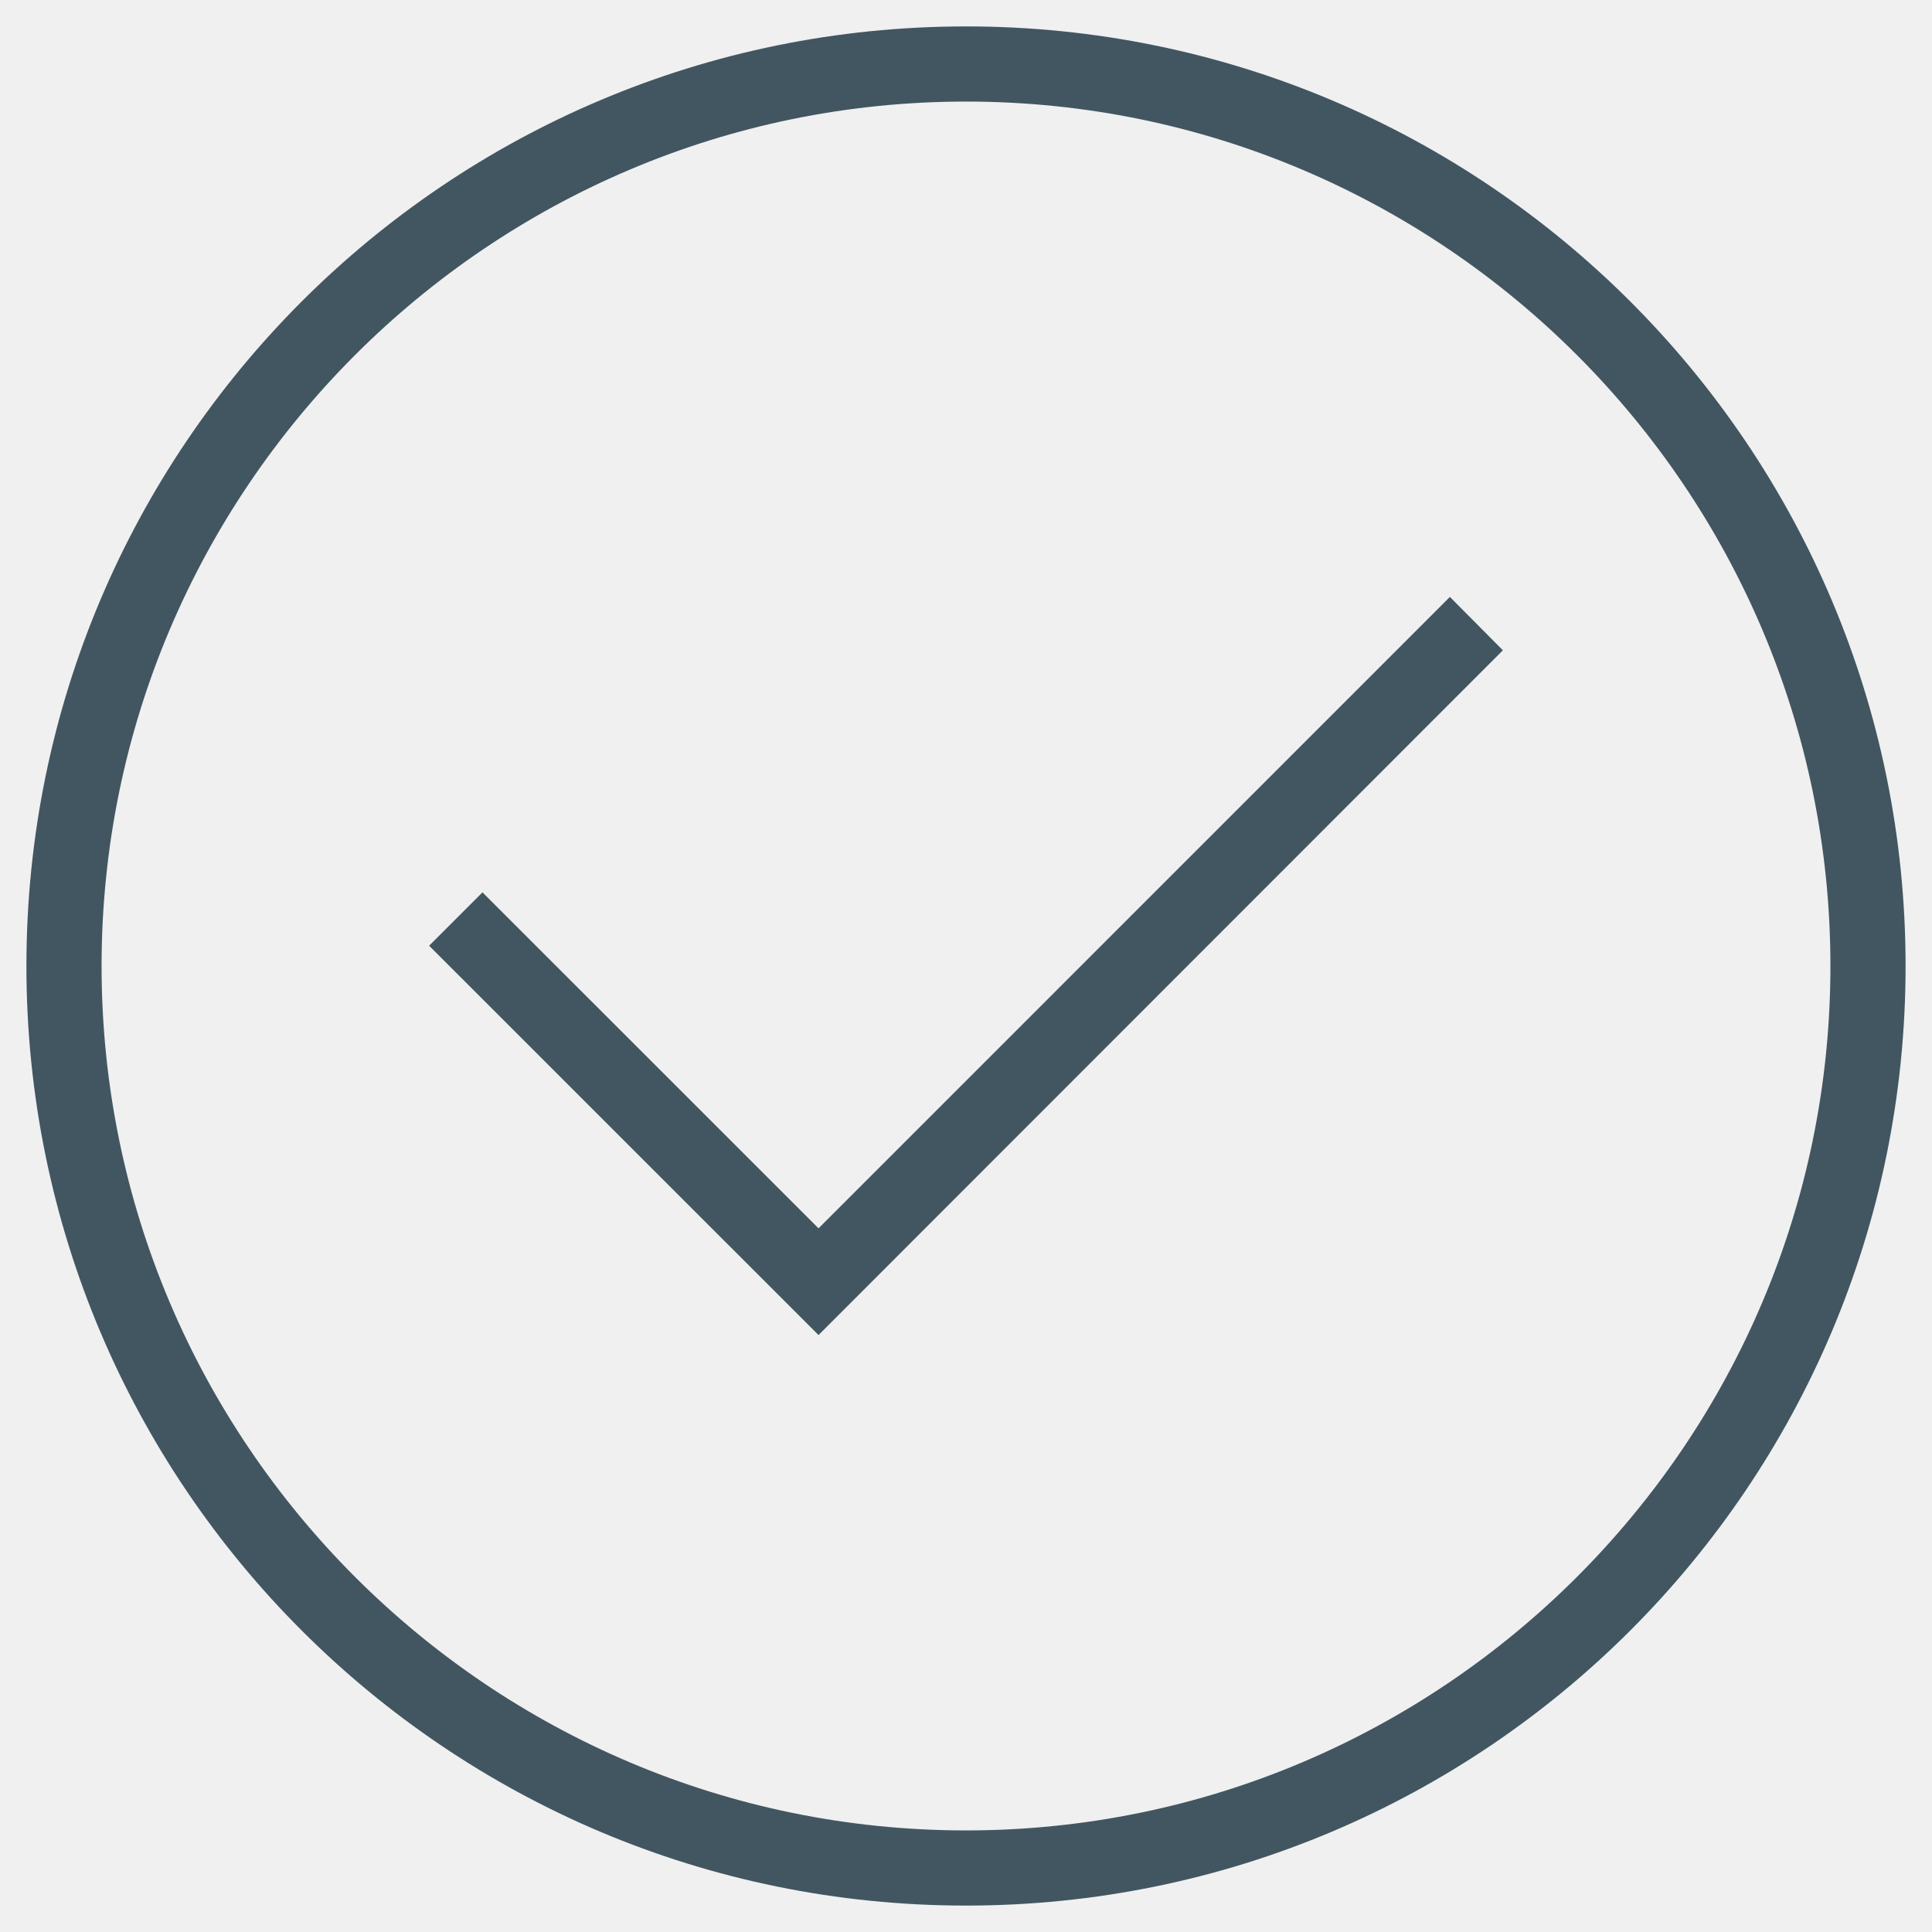
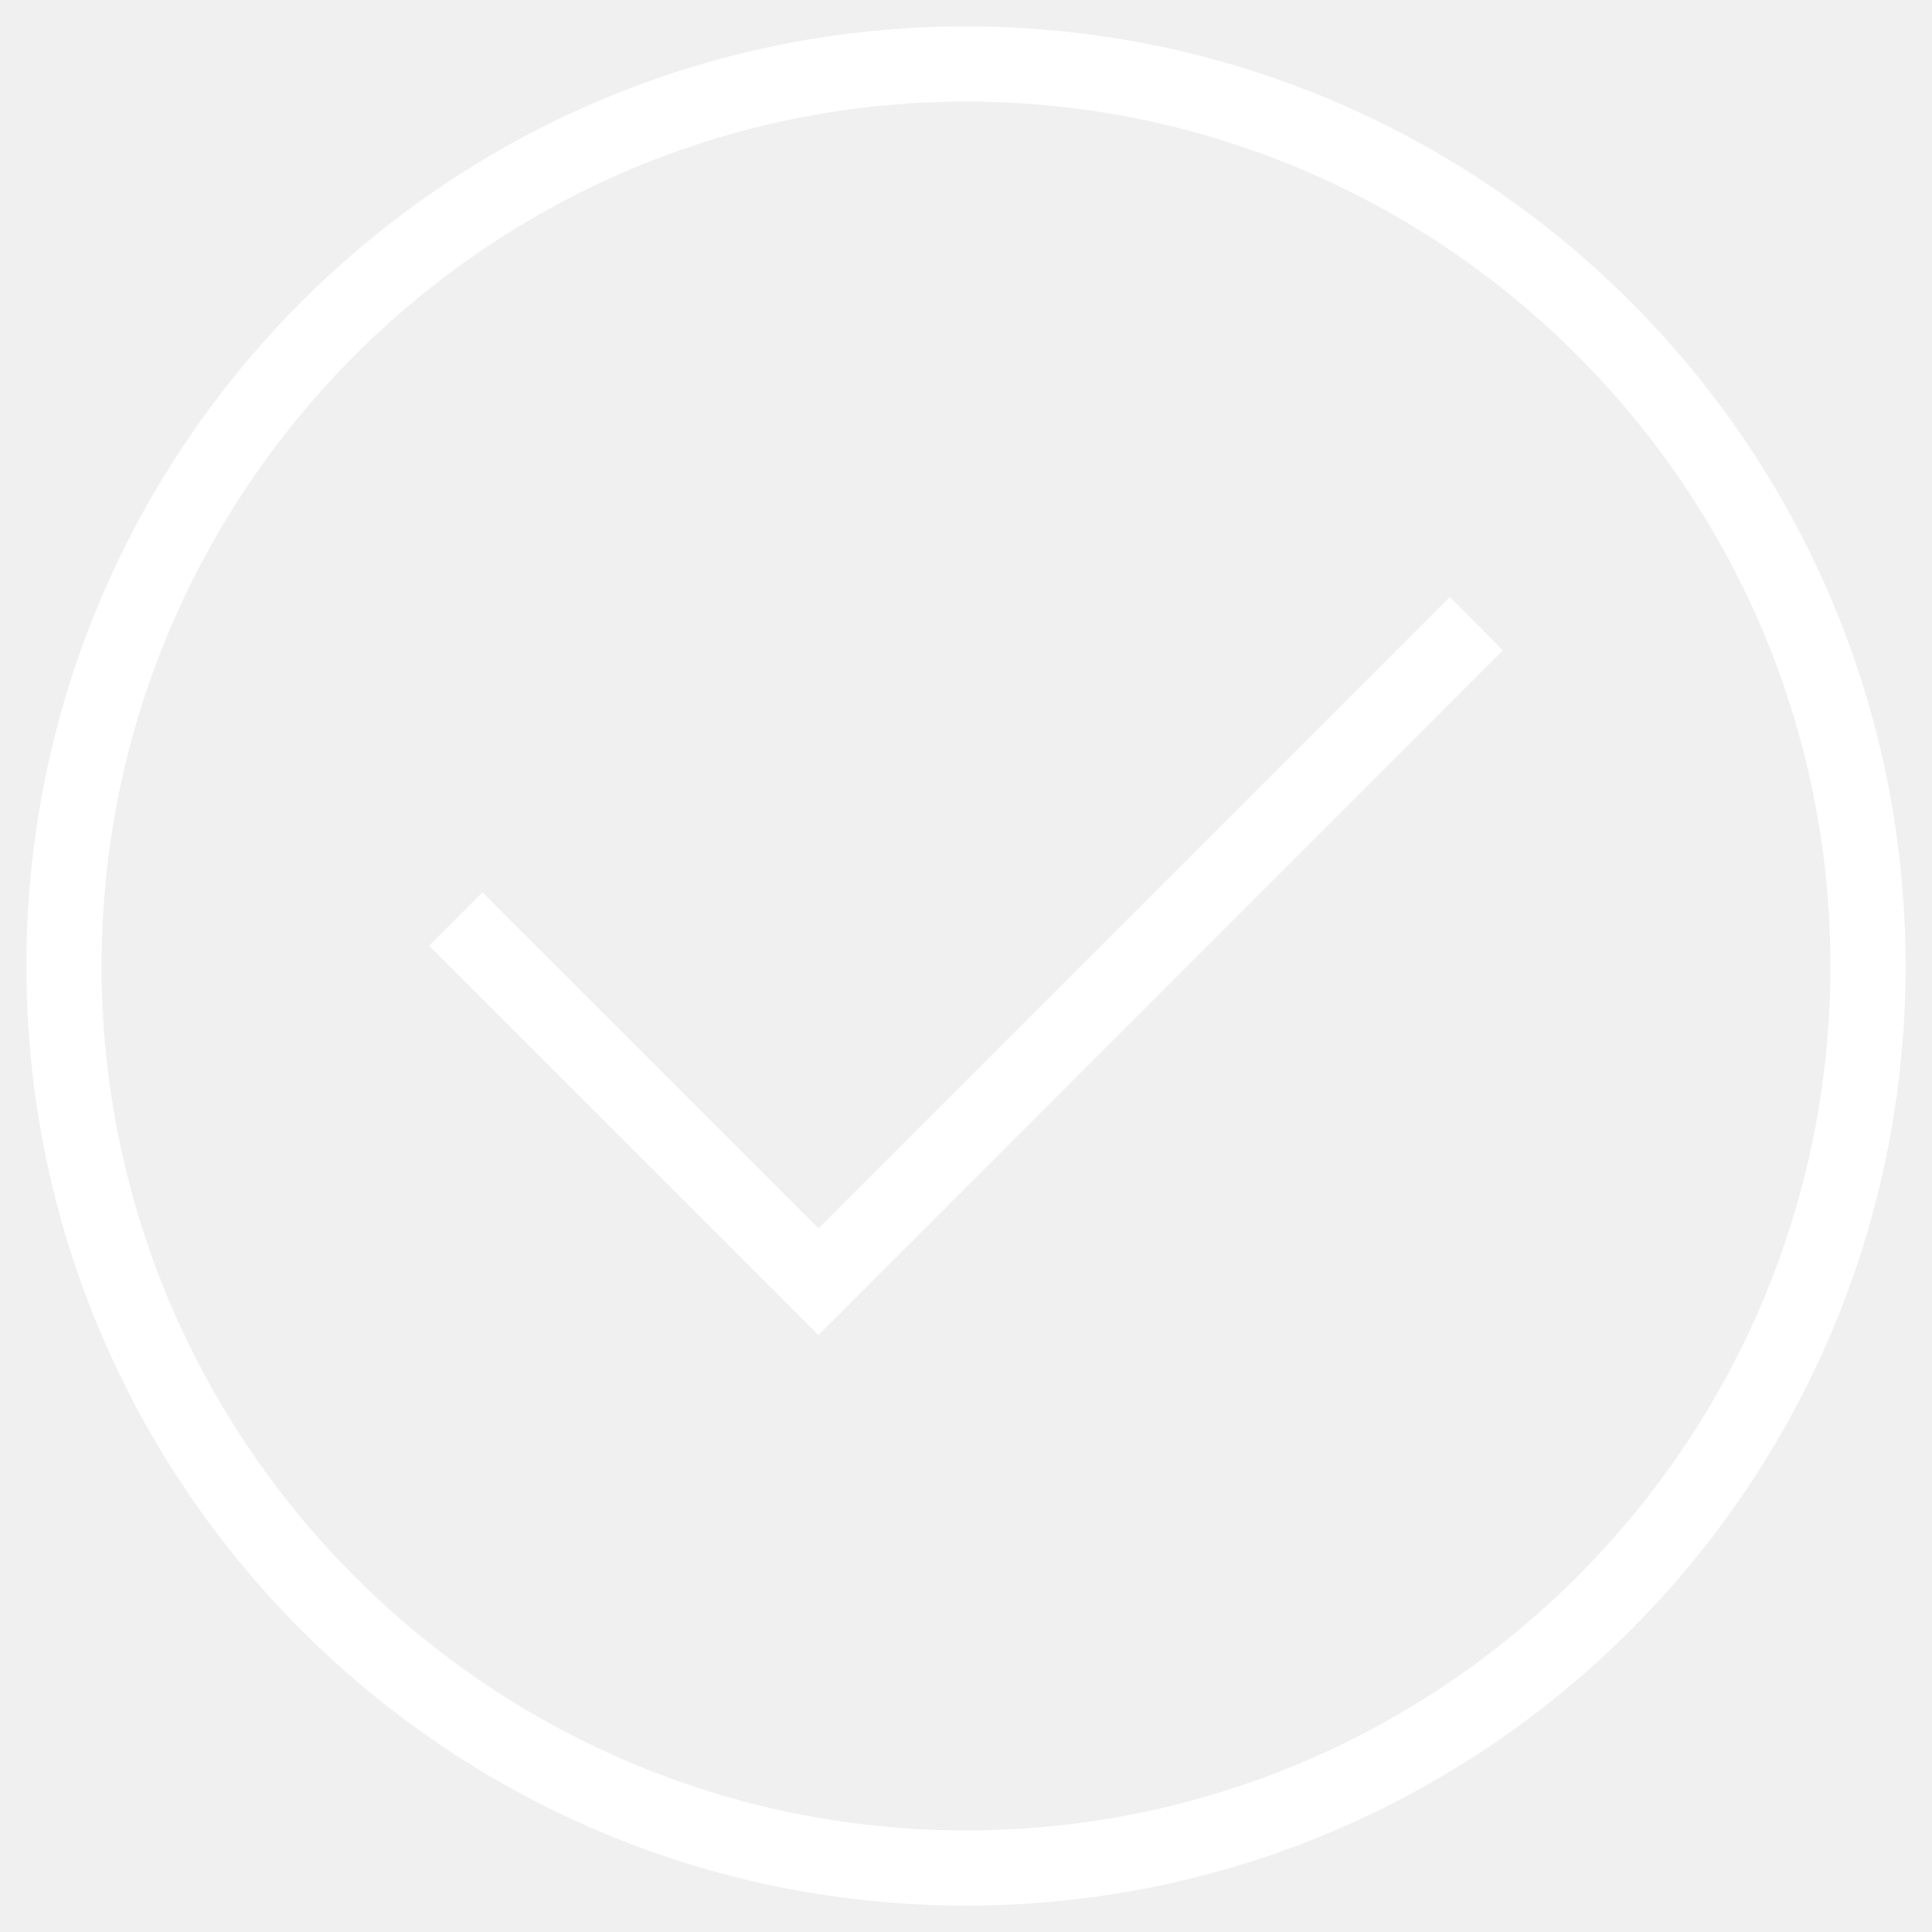
<svg xmlns="http://www.w3.org/2000/svg" enable-background="new 0 0 512 512" height="512px" id="Layer_1" version="1.1" viewBox="0 0 512 512" width="512px" xml:space="preserve">
-   <path d="M256,6.998c-137.533,0-249,111.467-249,249c0,137.534,111.467,249,249,249s249-111.467,249-249  C505,118.464,393.533,6.998,256,6.998z M256,485.078c-126.309,0-229.08-102.771-229.08-229.081  c0-126.31,102.771-229.08,229.08-229.08c126.31,0,229.08,102.771,229.08,229.08C485.08,382.307,382.31,485.078,256,485.078z" fill="#425661" />
-   <polygon fill="#425661" points="384.235,158.192 216.919,325.518 127.862,236.481 113.72,250.624 216.919,353.803 398.28,172.334   " />
+   <defs id="defs9" />
+   <path d="M256,6.998c-137.533,0-249,111.467-249,249c0,137.534,111.467,249,249,249s249-111.467,249-249  C505,118.464,393.533,6.998,256,6.998z M256,485.078c-126.309,0-229.08-102.771-229.08-229.081  c0-126.31,102.771-229.08,229.08-229.08c126.31,0,229.08,102.771,229.08,229.08C485.08,382.307,382.31,485.078,256,485.078z" fill="#425661" id="path2" style="fill:#ffffff" />
+   <polygon fill="#425661" points="384.235,158.192 216.919,325.518 127.862,236.481 113.72,250.624 216.919,353.803 398.28,172.334   " id="polygon4" style="fill:#ffffff" />
</svg>
